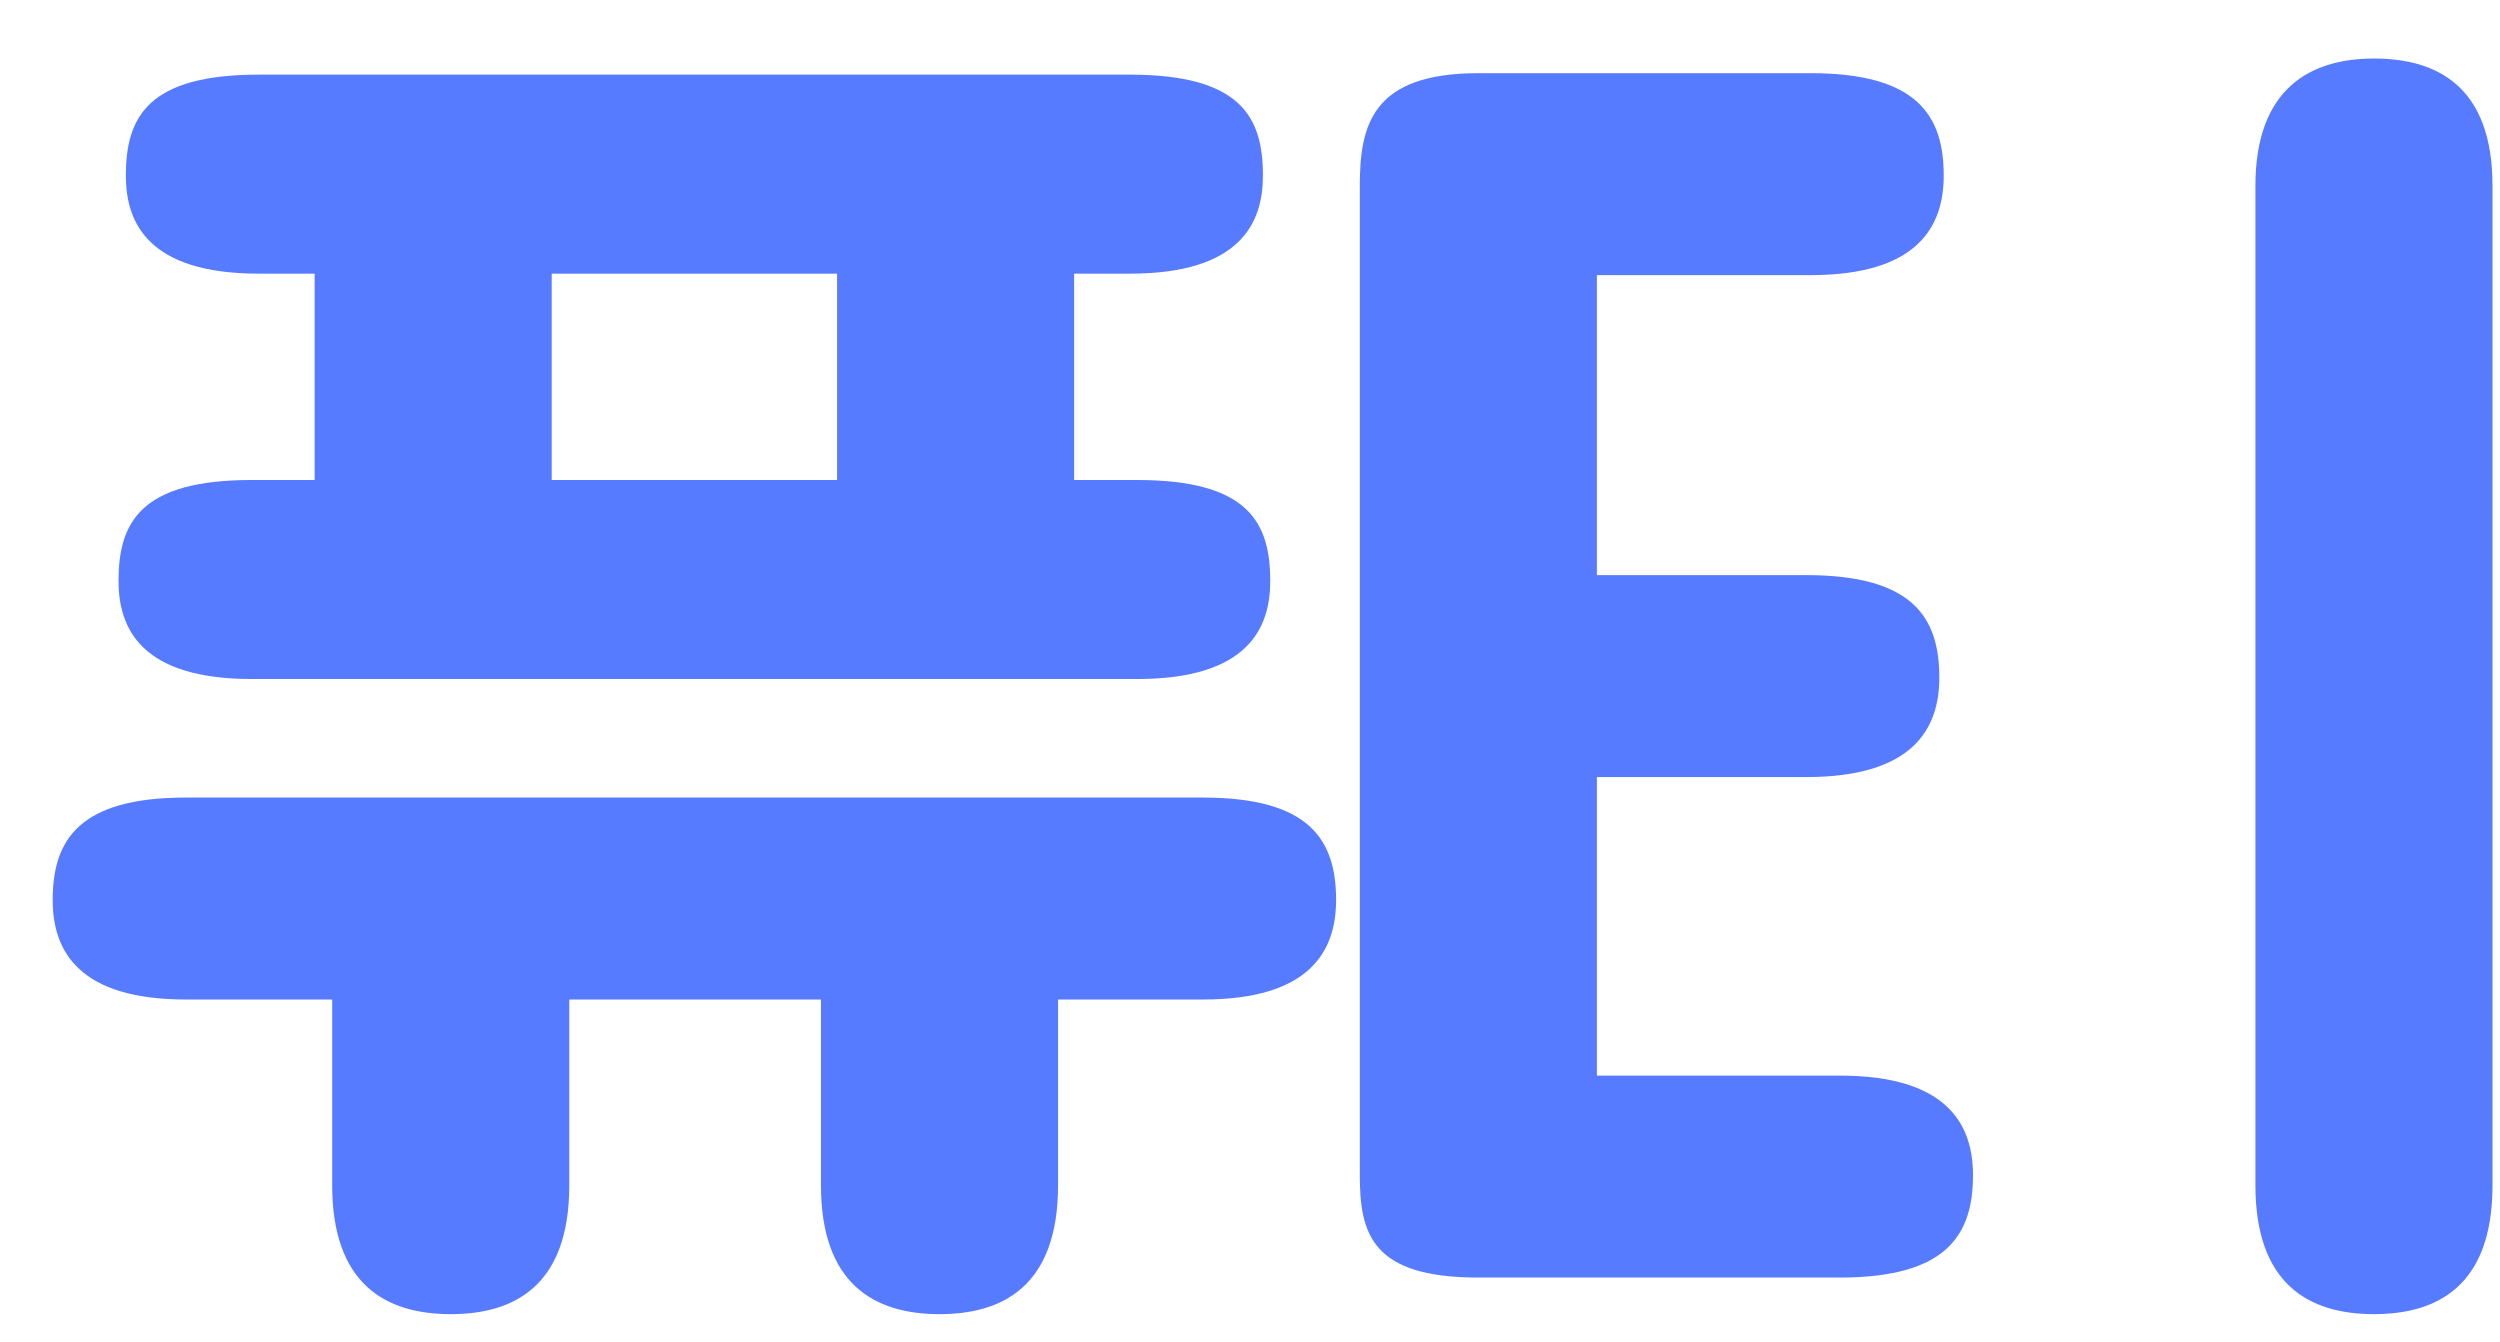
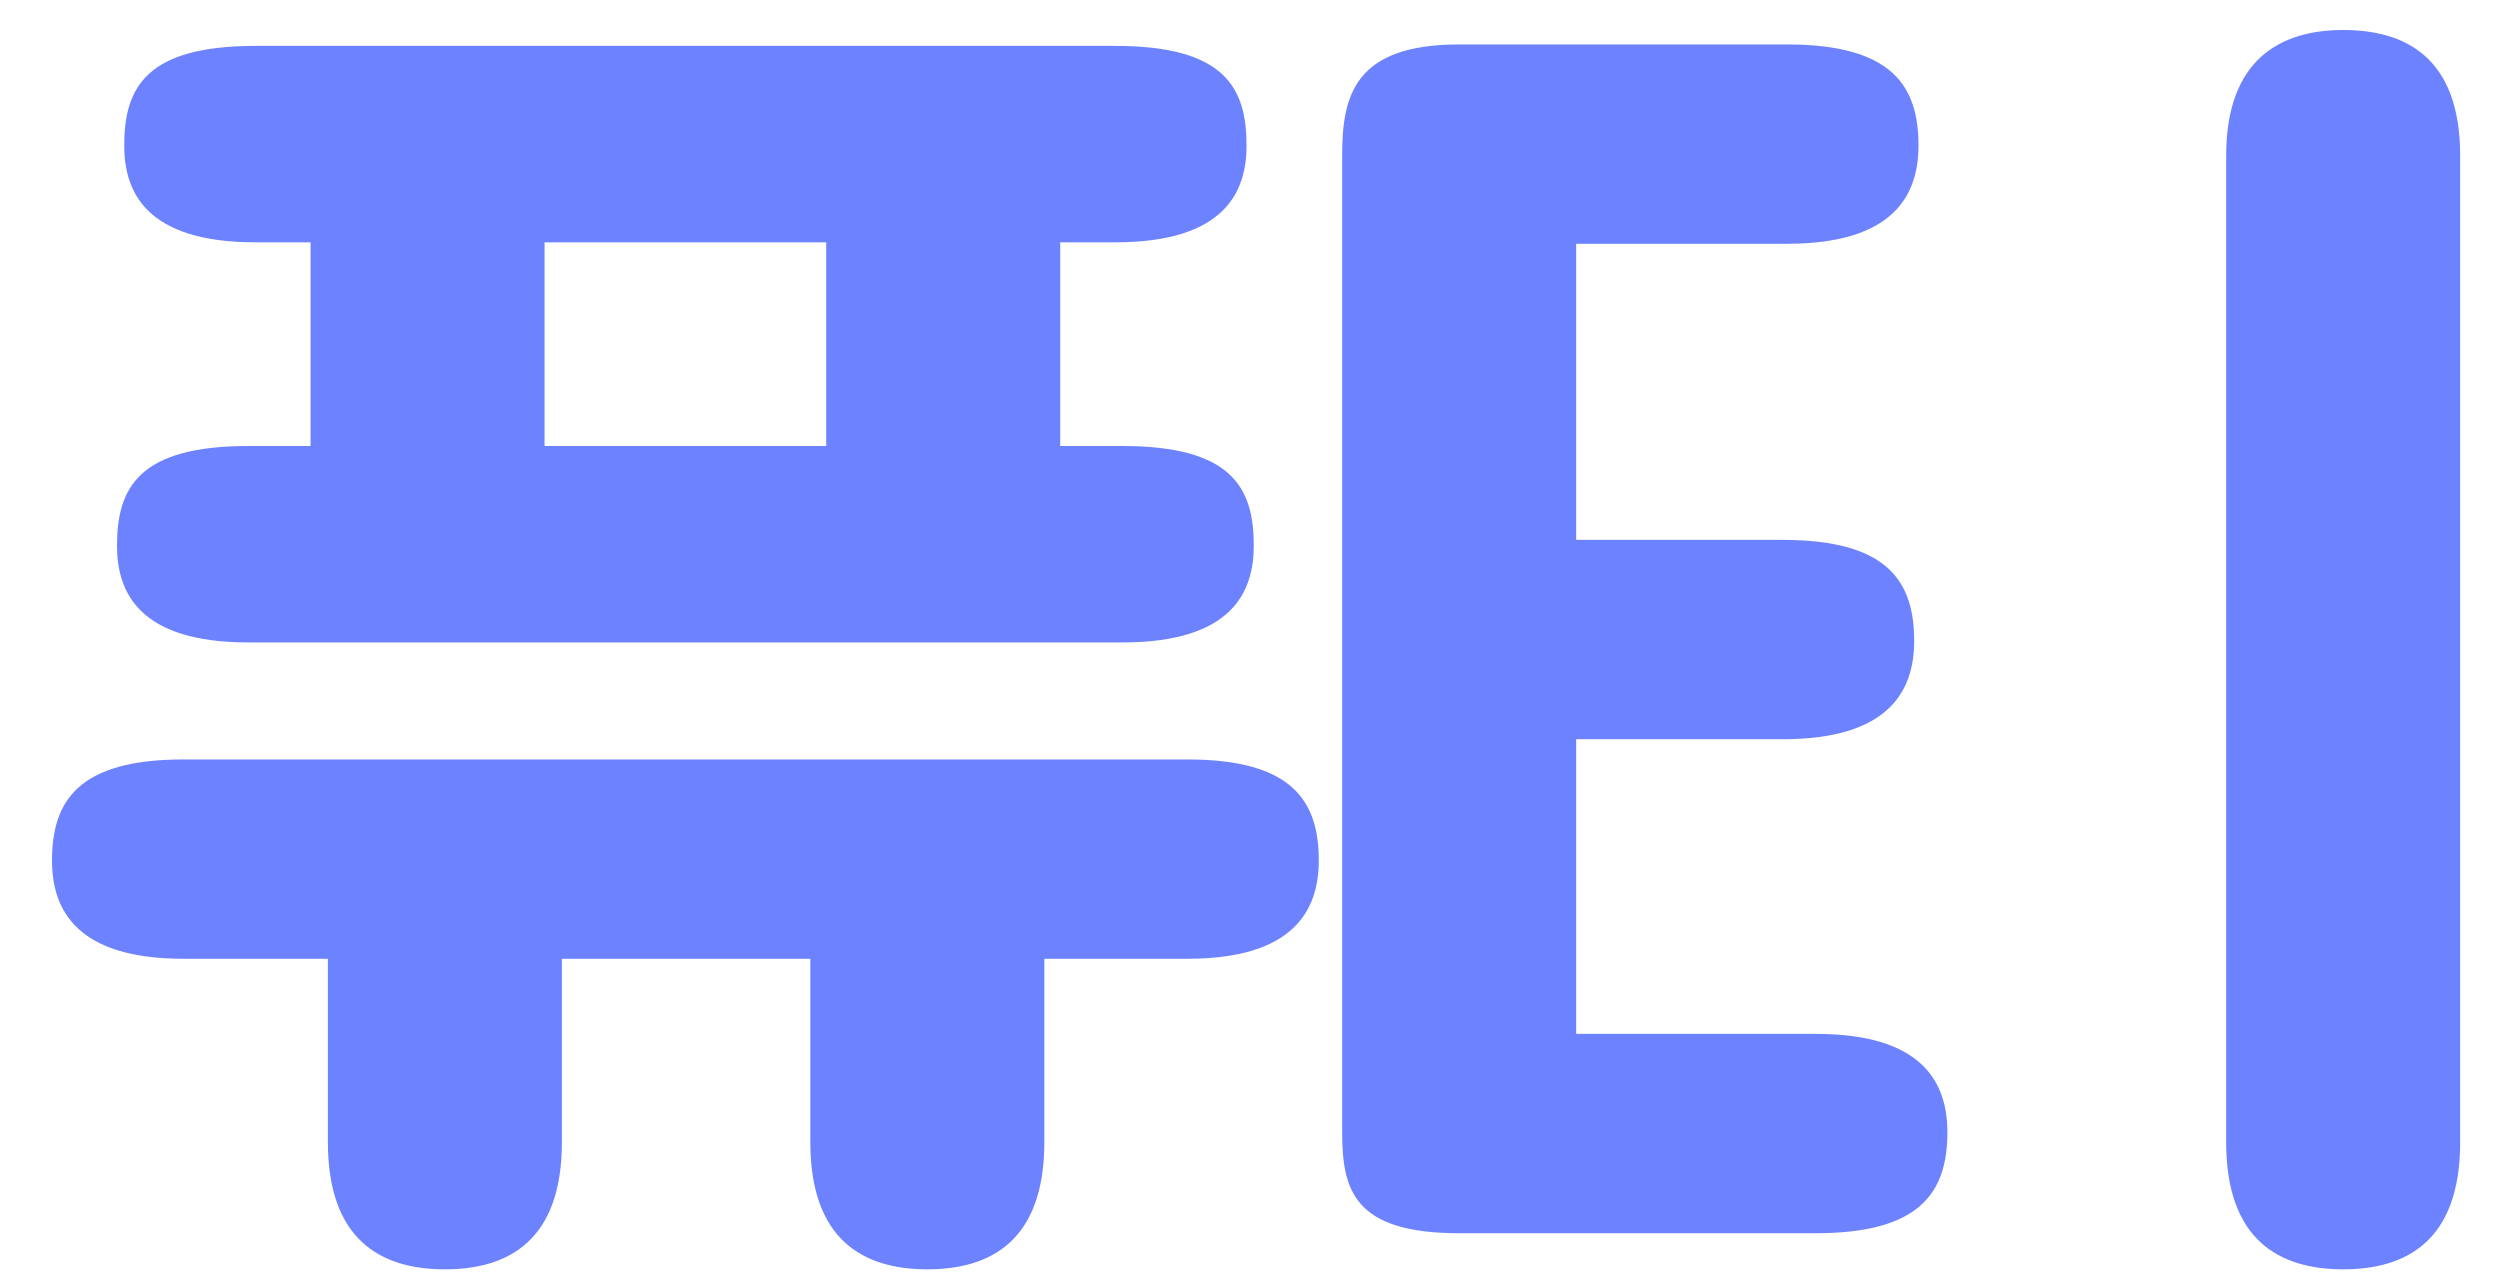
- <svg xmlns="http://www.w3.org/2000/svg" width="41" height="22" viewBox="0 0 41 22" fill="none">
-   <path d="M18.648 11.136H4.128C2.304 11.136 1.944 10.296 1.944 9.528C1.944 8.568 2.304 7.872 4.128 7.872H5.16V4.488H4.248C2.424 4.488 2.064 3.648 2.064 2.88C2.064 1.92 2.424 1.224 4.248 1.224H18.528C20.352 1.224 20.712 1.92 20.712 2.88C20.712 3.648 20.352 4.488 18.528 4.488H17.616V7.872H18.648C20.472 7.872 20.832 8.568 20.832 9.528C20.832 10.296 20.472 11.136 18.648 11.136ZM7.392 21.552C6.312 21.552 5.448 21.048 5.448 19.44V16.392H3.048C1.296 16.392 0.864 15.6 0.864 14.76C0.864 13.776 1.296 13.08 3.048 13.08H19.728C21.48 13.08 21.912 13.776 21.912 14.76C21.912 15.6 21.48 16.392 19.728 16.392H17.352V19.44C17.352 21.096 16.44 21.552 15.408 21.552C14.328 21.552 13.464 21.048 13.464 19.44V16.392H9.336V19.44C9.336 21.096 8.424 21.552 7.392 21.552ZM9.048 7.872H13.728V4.488H9.048V7.872ZM30.173 20.952H24.245C22.493 20.952 22.301 20.232 22.301 19.272V3.048C22.301 2.064 22.493 1.2 24.245 1.2H29.693C31.445 1.2 31.877 1.896 31.877 2.88C31.877 3.72 31.445 4.512 29.693 4.512H26.189V9.432H29.621C31.373 9.432 31.805 10.128 31.805 11.112C31.805 11.952 31.373 12.744 29.621 12.744H26.189V17.64H30.173C31.925 17.64 32.357 18.432 32.357 19.272C32.357 20.256 31.925 20.952 30.173 20.952ZM38.933 21.552C37.853 21.552 36.989 21.048 36.989 19.44V3.048C36.989 1.44 37.901 0.96 38.933 0.96C39.941 0.96 40.877 1.392 40.877 3.048V19.44C40.877 21.096 39.965 21.552 38.933 21.552Z" fill="#577BFE" />
+ <svg xmlns="http://www.w3.org/2000/svg" width="45" height="23" viewBox="0 0 45 23" fill="none">
+   <path d="M20.202 11.564H4.472C2.496 11.564 2.106 10.654 2.106 9.822C2.106 8.782 2.496 8.028 4.472 8.028H5.59V4.362H4.602C2.626 4.362 2.236 3.452 2.236 2.62C2.236 1.58 2.626 0.826 4.602 0.826H20.072C22.048 0.826 22.438 1.58 22.438 2.62C22.438 3.452 22.048 4.362 20.072 4.362H19.084V8.028H20.202C22.178 8.028 22.568 8.782 22.568 9.822C22.568 10.654 22.178 11.564 20.202 11.564ZM8.008 22.848C6.838 22.848 5.902 22.302 5.902 20.56V17.258H3.302C1.404 17.258 0.936 16.4 0.936 15.49C0.936 14.424 1.404 13.67 3.302 13.67H21.372C23.27 13.67 23.738 14.424 23.738 15.49C23.738 16.4 23.27 17.258 21.372 17.258H18.798V20.56C18.798 22.354 17.81 22.848 16.692 22.848C15.522 22.848 14.586 22.302 14.586 20.56V17.258H10.114V20.56C10.114 22.354 9.126 22.848 8.008 22.848ZM9.802 8.028H14.872V4.362H9.802V8.028ZM32.687 22.198H26.265C24.367 22.198 24.159 21.418 24.159 20.378V2.802C24.159 1.736 24.367 0.8 26.265 0.8H32.167C34.065 0.8 34.533 1.554 34.533 2.62C34.533 3.53 34.065 4.388 32.167 4.388H28.371V9.718H32.089C33.987 9.718 34.455 10.472 34.455 11.538C34.455 12.448 33.987 13.306 32.089 13.306H28.371V18.61H32.687C34.585 18.61 35.053 19.468 35.053 20.378C35.053 21.444 34.585 22.198 32.687 22.198ZM42.177 22.848C41.007 22.848 40.071 22.302 40.071 20.56V2.802C40.071 1.06 41.059 0.54 42.177 0.54C43.269 0.54 44.283 1.008 44.283 2.802V20.56C44.283 22.354 43.295 22.848 42.177 22.848Z" fill="#6D82FF" />
</svg>
